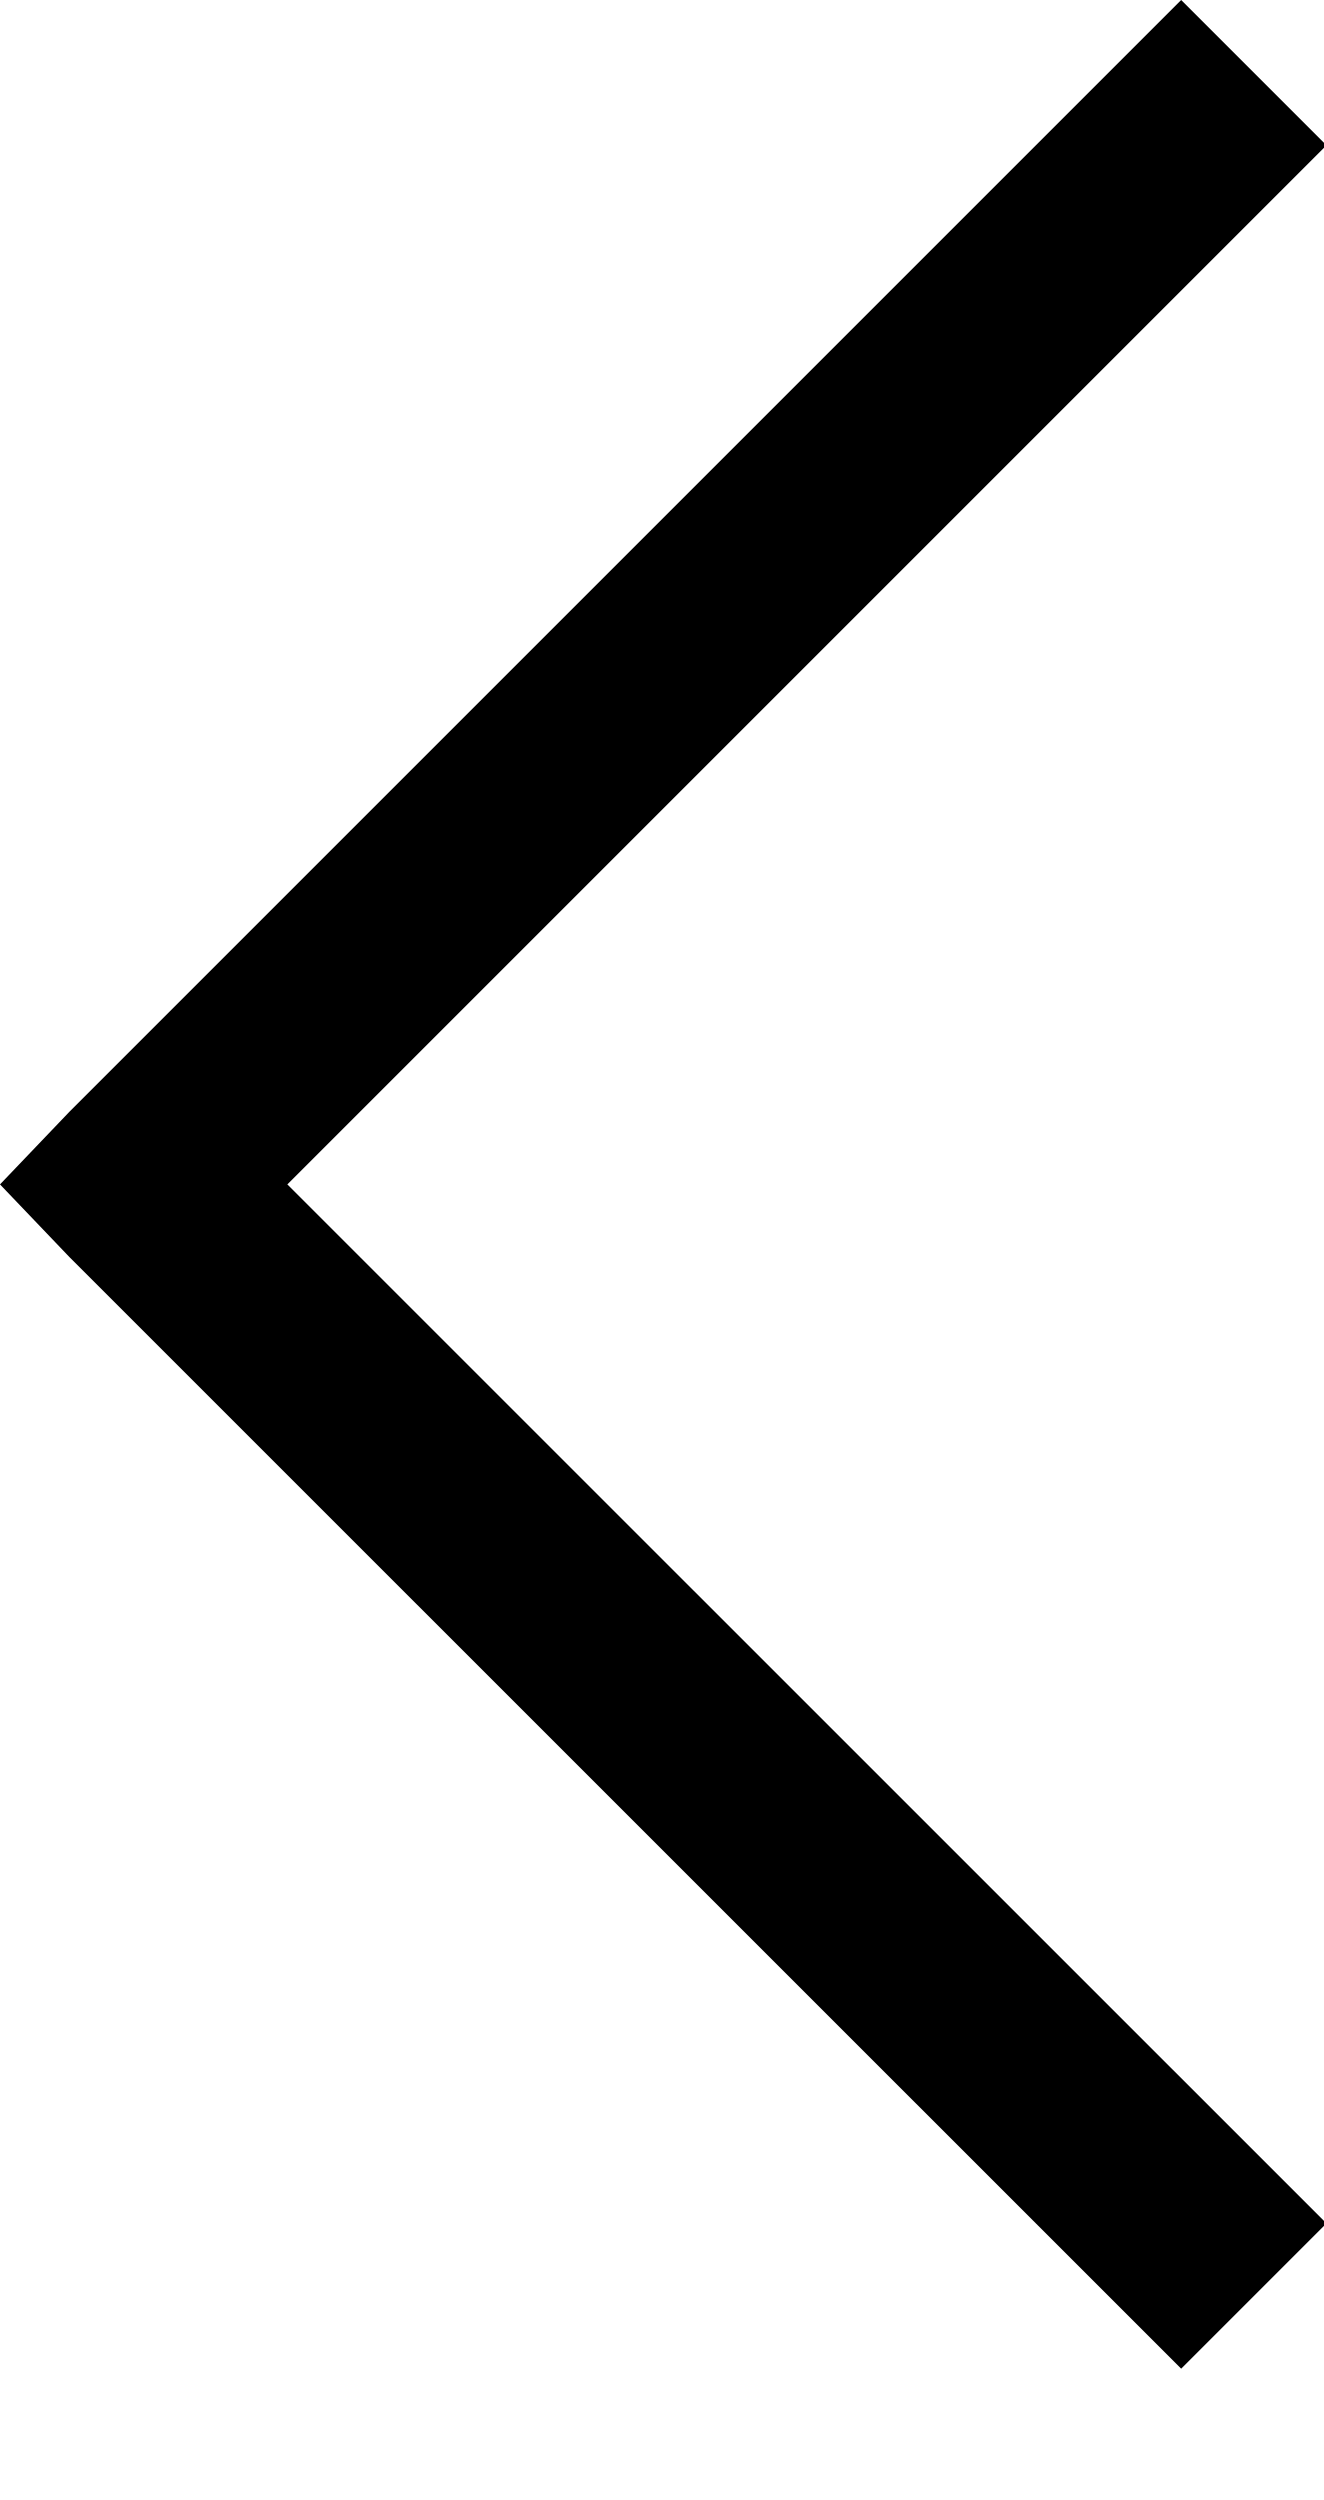
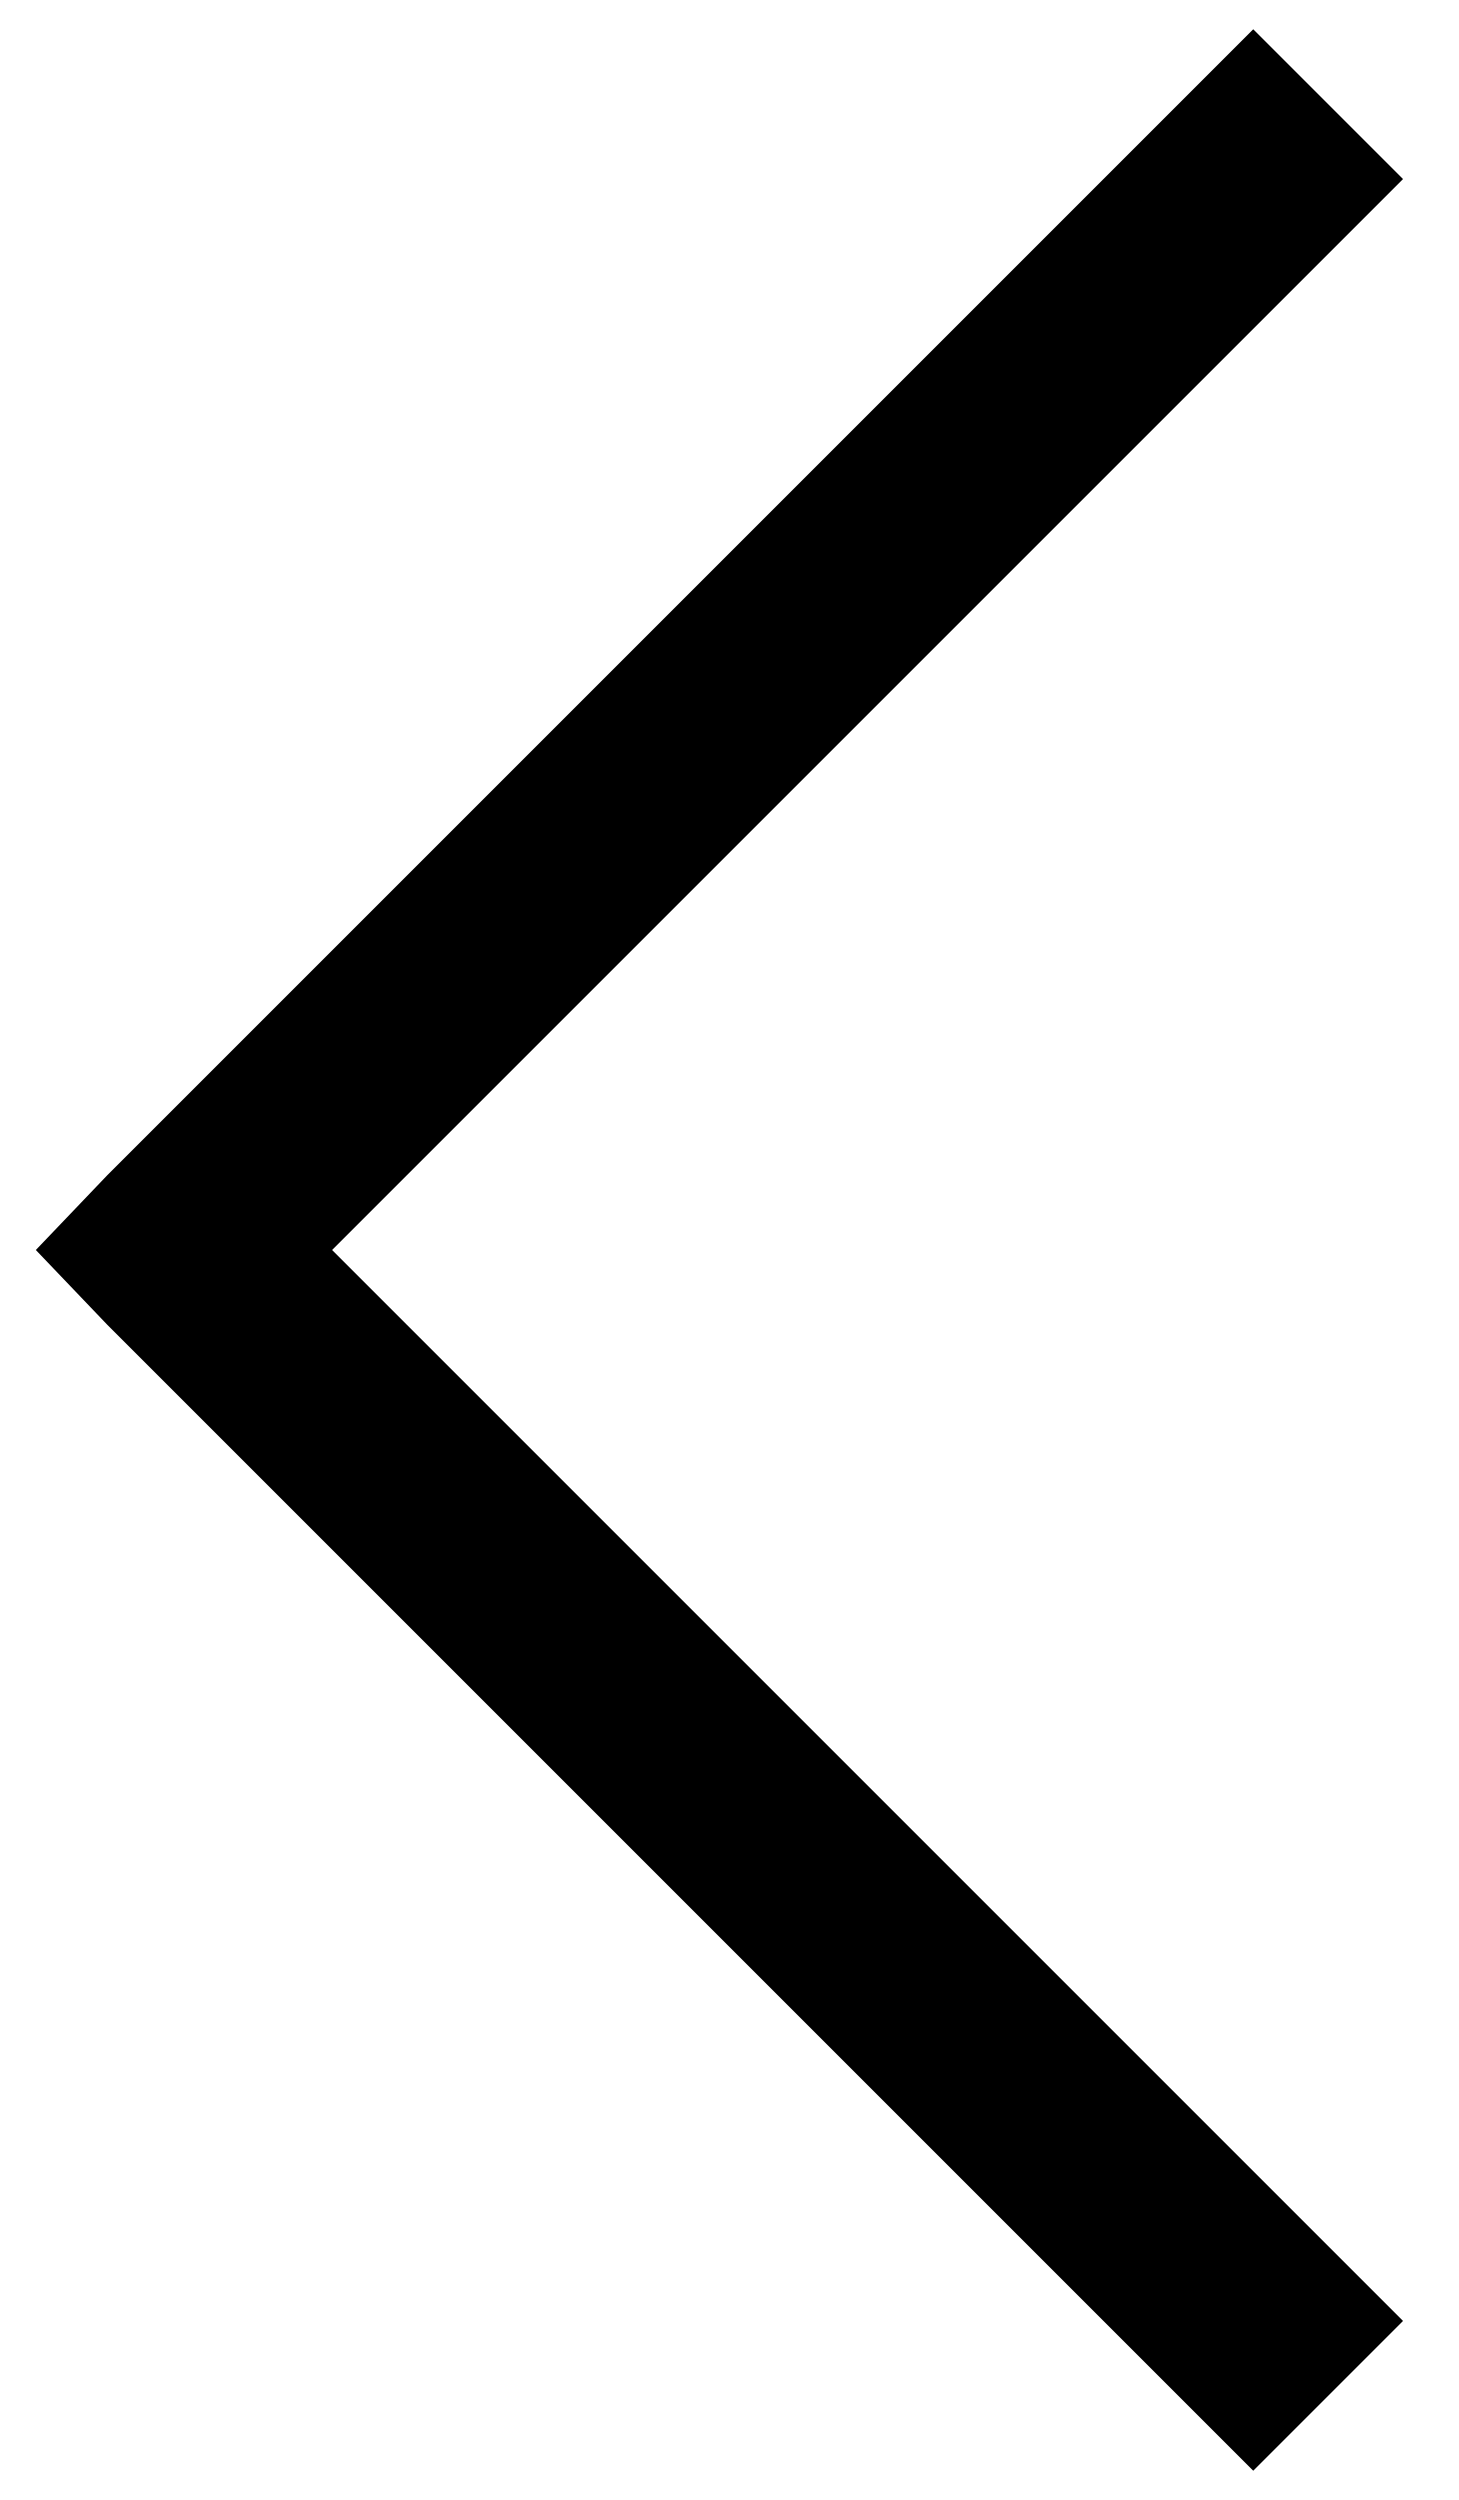
- <svg xmlns="http://www.w3.org/2000/svg" width="9px" height="17px" viewBox="0 0 9 17" version="1.1">
-   <g id="UI-Elements" stroke="none" stroke-width="1" fill="none" fill-rule="evenodd">
-     <g id="[UI]-Icons" transform="translate(-159, -321)">
-       <g id="angle-left-solid" transform="translate(153, 318)">
-         <polygon id="Path" fill="#000000" fill-rule="nonzero" points="14.032 3 6.472 10.56 6 11.054 6.472 11.548 14.032 19.107 15.02 18.119 7.954 11.054 15.02 3.988" />
-         <polygon id="Path" points="0 0 22 0 22 22 0 22" />
-       </g>
-     </g>
-   </g>
+ <svg xmlns="http://www.w3.org/2000/svg" width="14" height="24" viewBox="0 0 14 24">
+   <polygon points="12.031 .281 1.031 11.281 .344 12 1.031 12.719 12.031 23.719 13.469 22.281 3.188 12 13.469 1.719" />
</svg>
